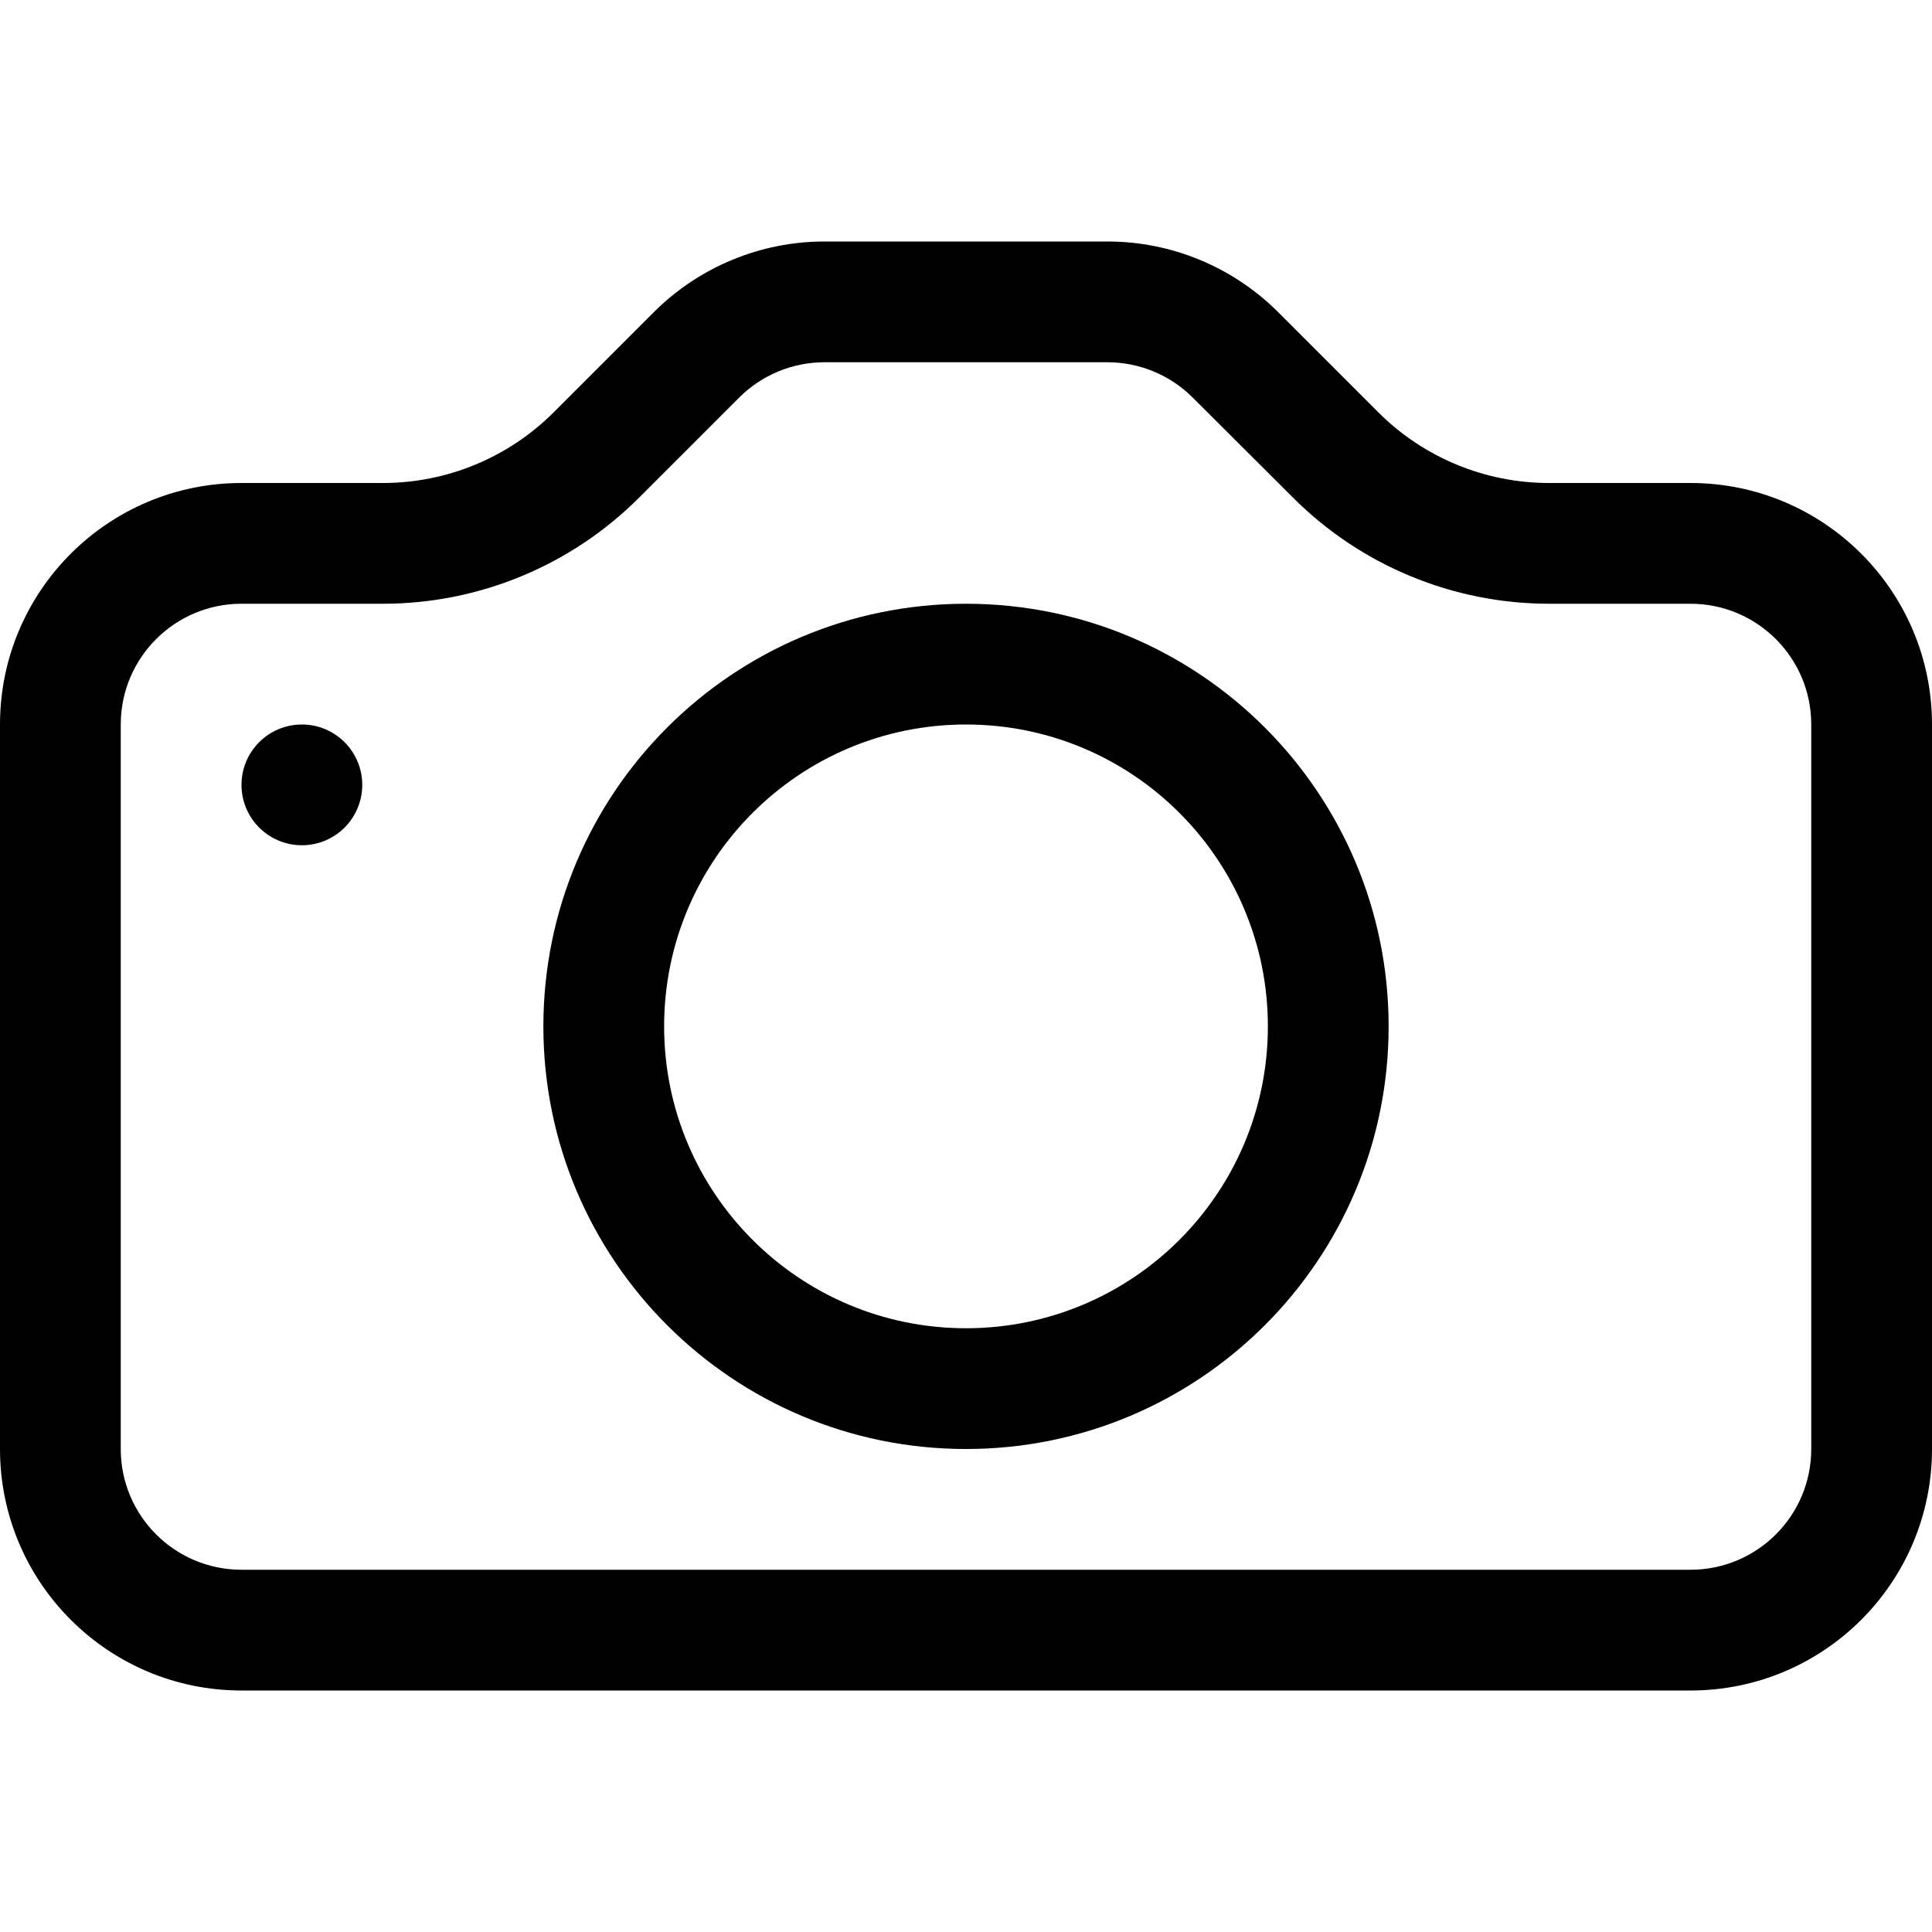
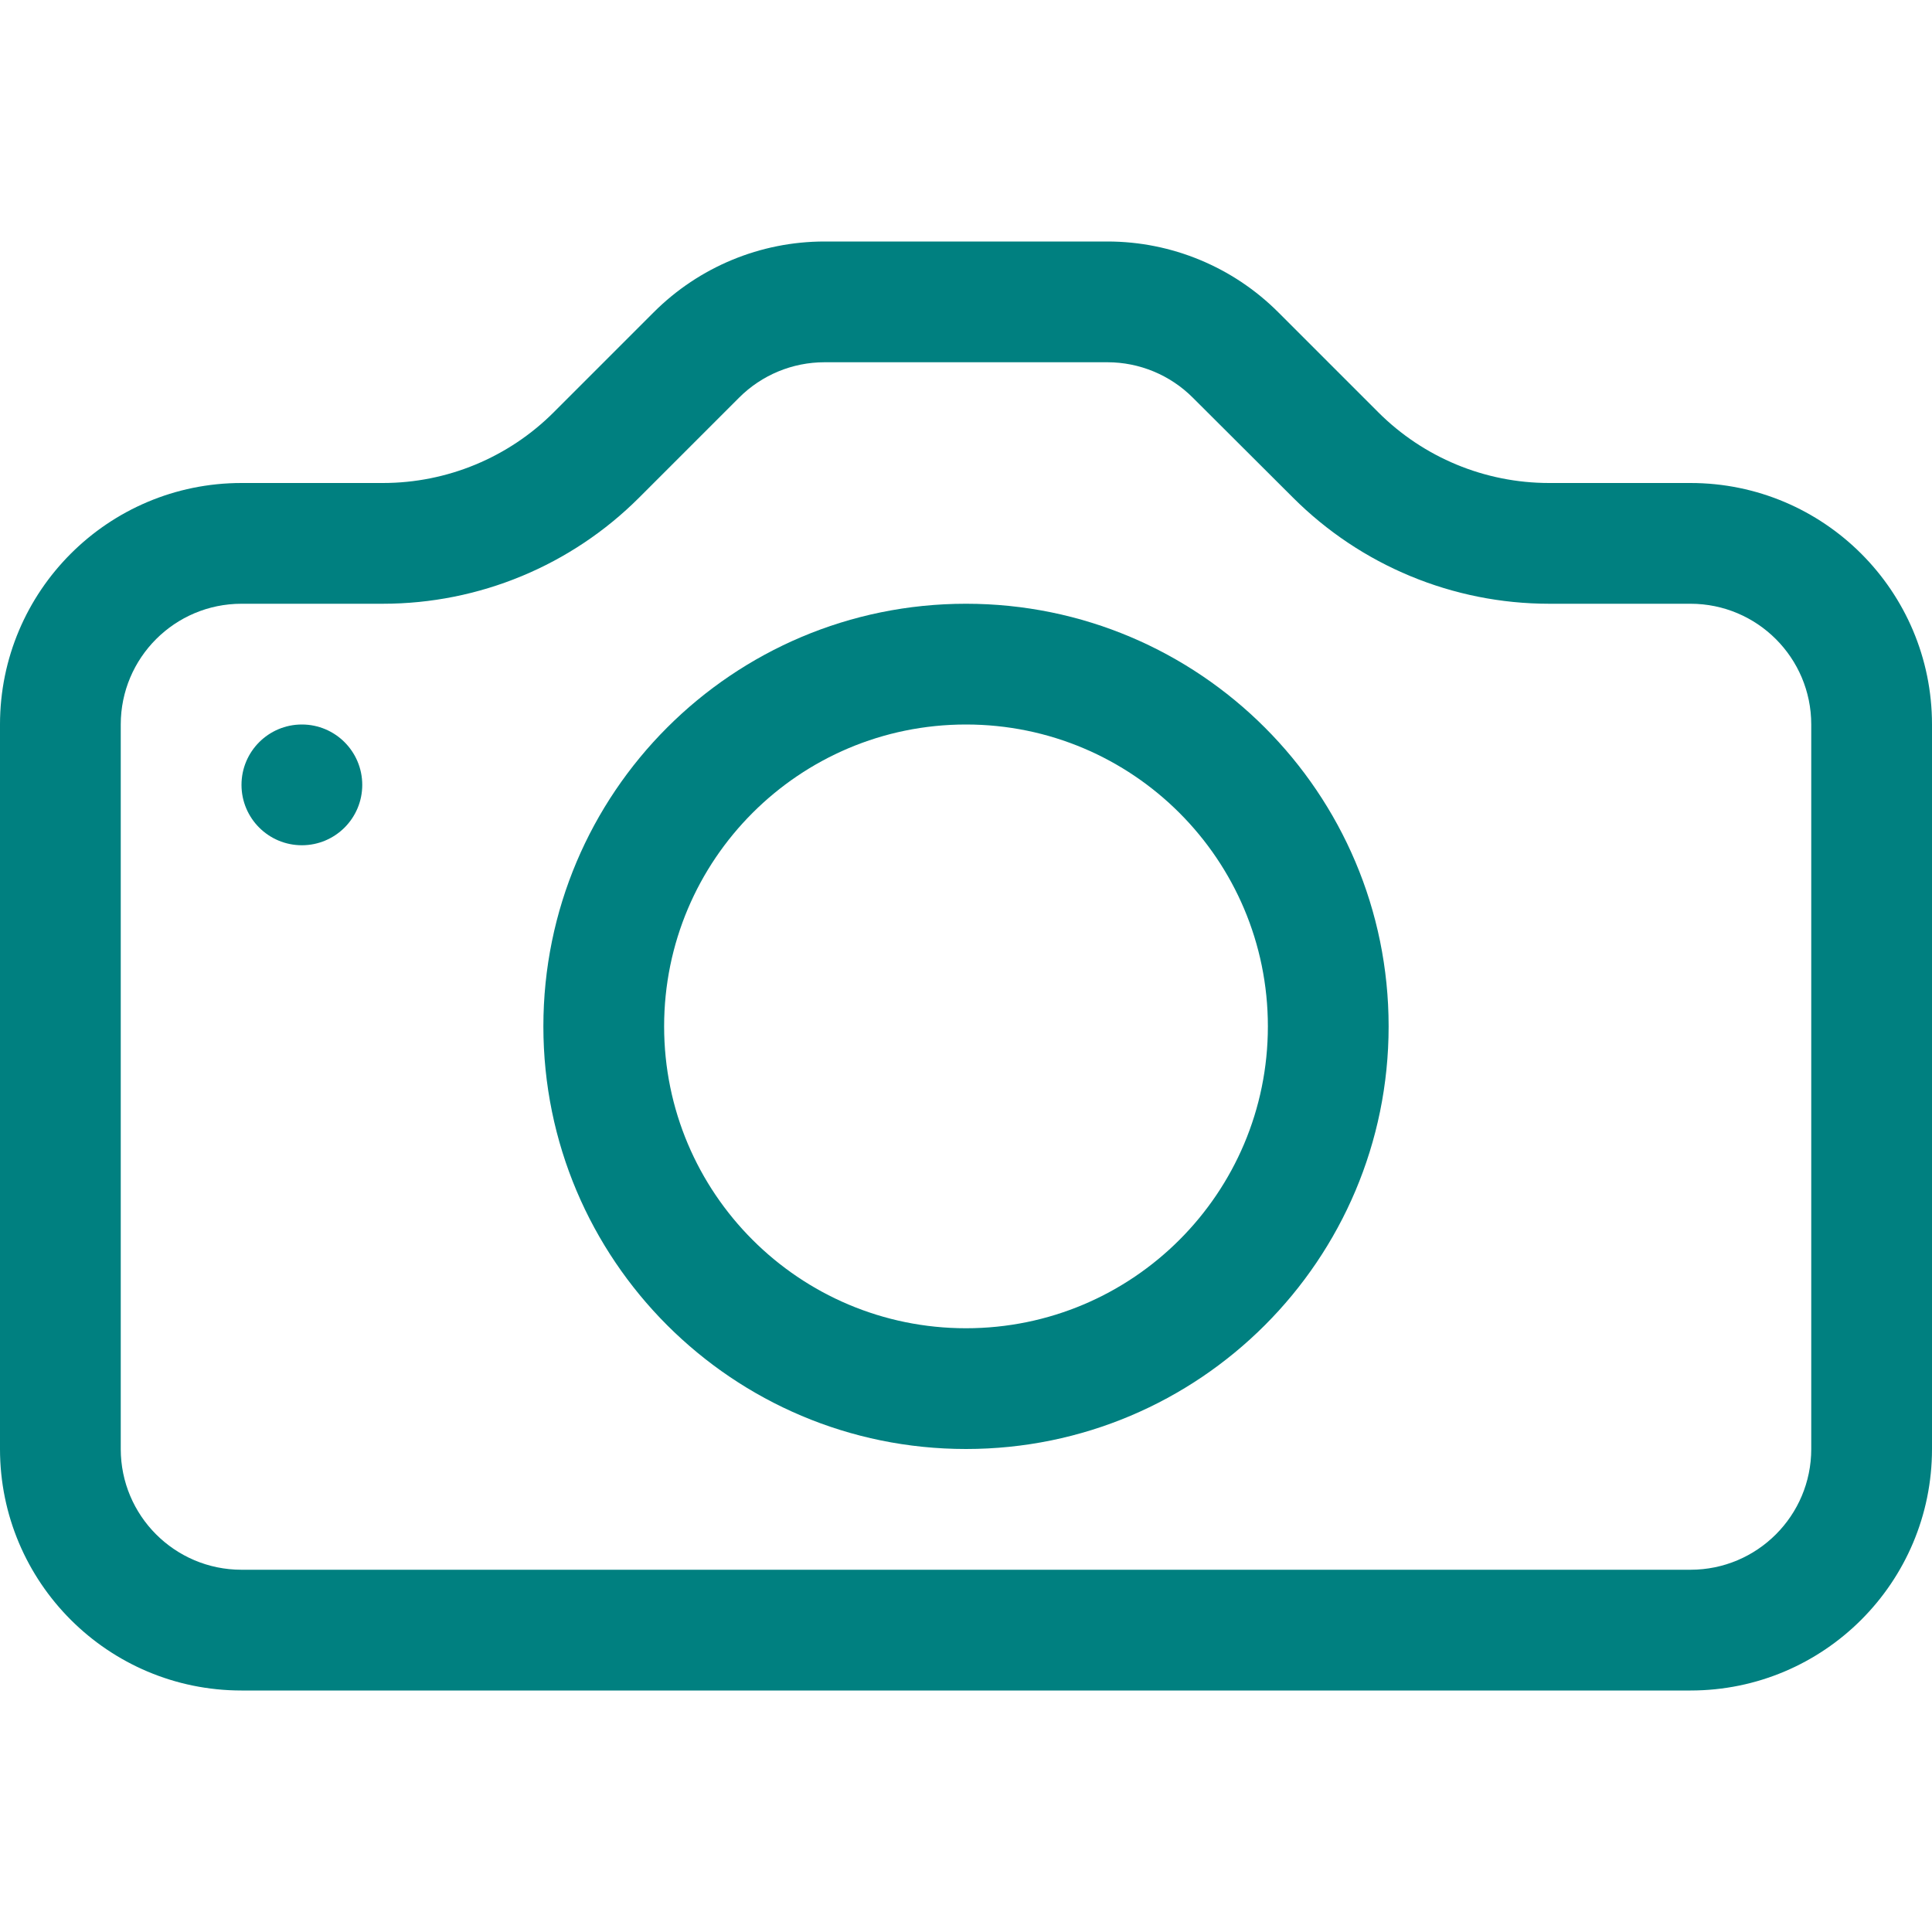
- <svg xmlns="http://www.w3.org/2000/svg" width="1em" height="1em" viewBox="0 0 16 16" class="bi bi-camera" fill="currentColor">
-   <path fill-rule="evenodd" d="M15 12V6a1 1 0 0 0-1-1h-1.172a3 3 0 0 1-2.12-.879l-.83-.828A1 1 0 0 0 9.173 3H6.828a1 1 0 0 0-.707.293l-.828.828A3 3 0 0 1 3.172 5H2a1 1 0 0 0-1 1v6a1 1 0 0 0 1 1h12a1 1 0 0 0 1-1zM2 4a2 2 0 0 0-2 2v6a2 2 0 0 0 2 2h12a2 2 0 0 0 2-2V6a2 2 0 0 0-2-2h-1.172a2 2 0 0 1-1.414-.586l-.828-.828A2 2 0 0 0 9.172 2H6.828a2 2 0 0 0-1.414.586l-.828.828A2 2 0 0 1 3.172 4H2z" />
-   <path fill-rule="evenodd" d="M8 11a2.5 2.5 0 1 0 0-5 2.5 2.5 0 0 0 0 5zm0 1a3.5 3.5 0 1 0 0-7 3.5 3.5 0 0 0 0 7z" />
-   <path d="M3 6.5a.5.5 0 1 1-1 0 .5.5 0 0 1 1 0z" />
+ <svg xmlns="http://www.w3.org/2000/svg" width="1em" height="1em" viewBox="0 0 16 16" class="bi bi-camera" fill="currentColor" version="1.1" id="svg8">
+   <defs id="defs12" />
+   <path fill-rule="evenodd" d="M15 12V6a1 1 0 0 0-1-1h-1.172a3 3 0 0 1-2.12-.879l-.83-.828A1 1 0 0 0 9.173 3H6.828a1 1 0 0 0-.707.293l-.828.828A3 3 0 0 1 3.172 5H2a1 1 0 0 0-1 1v6a1 1 0 0 0 1 1h12a1 1 0 0 0 1-1zM2 4a2 2 0 0 0-2 2v6a2 2 0 0 0 2 2h12a2 2 0 0 0 2-2V6a2 2 0 0 0-2-2h-1.172a2 2 0 0 1-1.414-.586l-.828-.828A2 2 0 0 0 9.172 2H6.828a2 2 0 0 0-1.414.586l-.828.828A2 2 0 0 1 3.172 4H2z" id="path2" style="fill:#008080" />
+   <path fill-rule="evenodd" d="M8 11a2.5 2.5 0 1 0 0-5 2.5 2.5 0 0 0 0 5zm0 1a3.5 3.5 0 1 0 0-7 3.5 3.5 0 0 0 0 7z" id="path4" style="fill:#008080" />
+   <path d="M3 6.5a.5.5 0 1 1-1 0 .5.5 0 0 1 1 0z" id="path6" style="fill:#008080" />
</svg>
